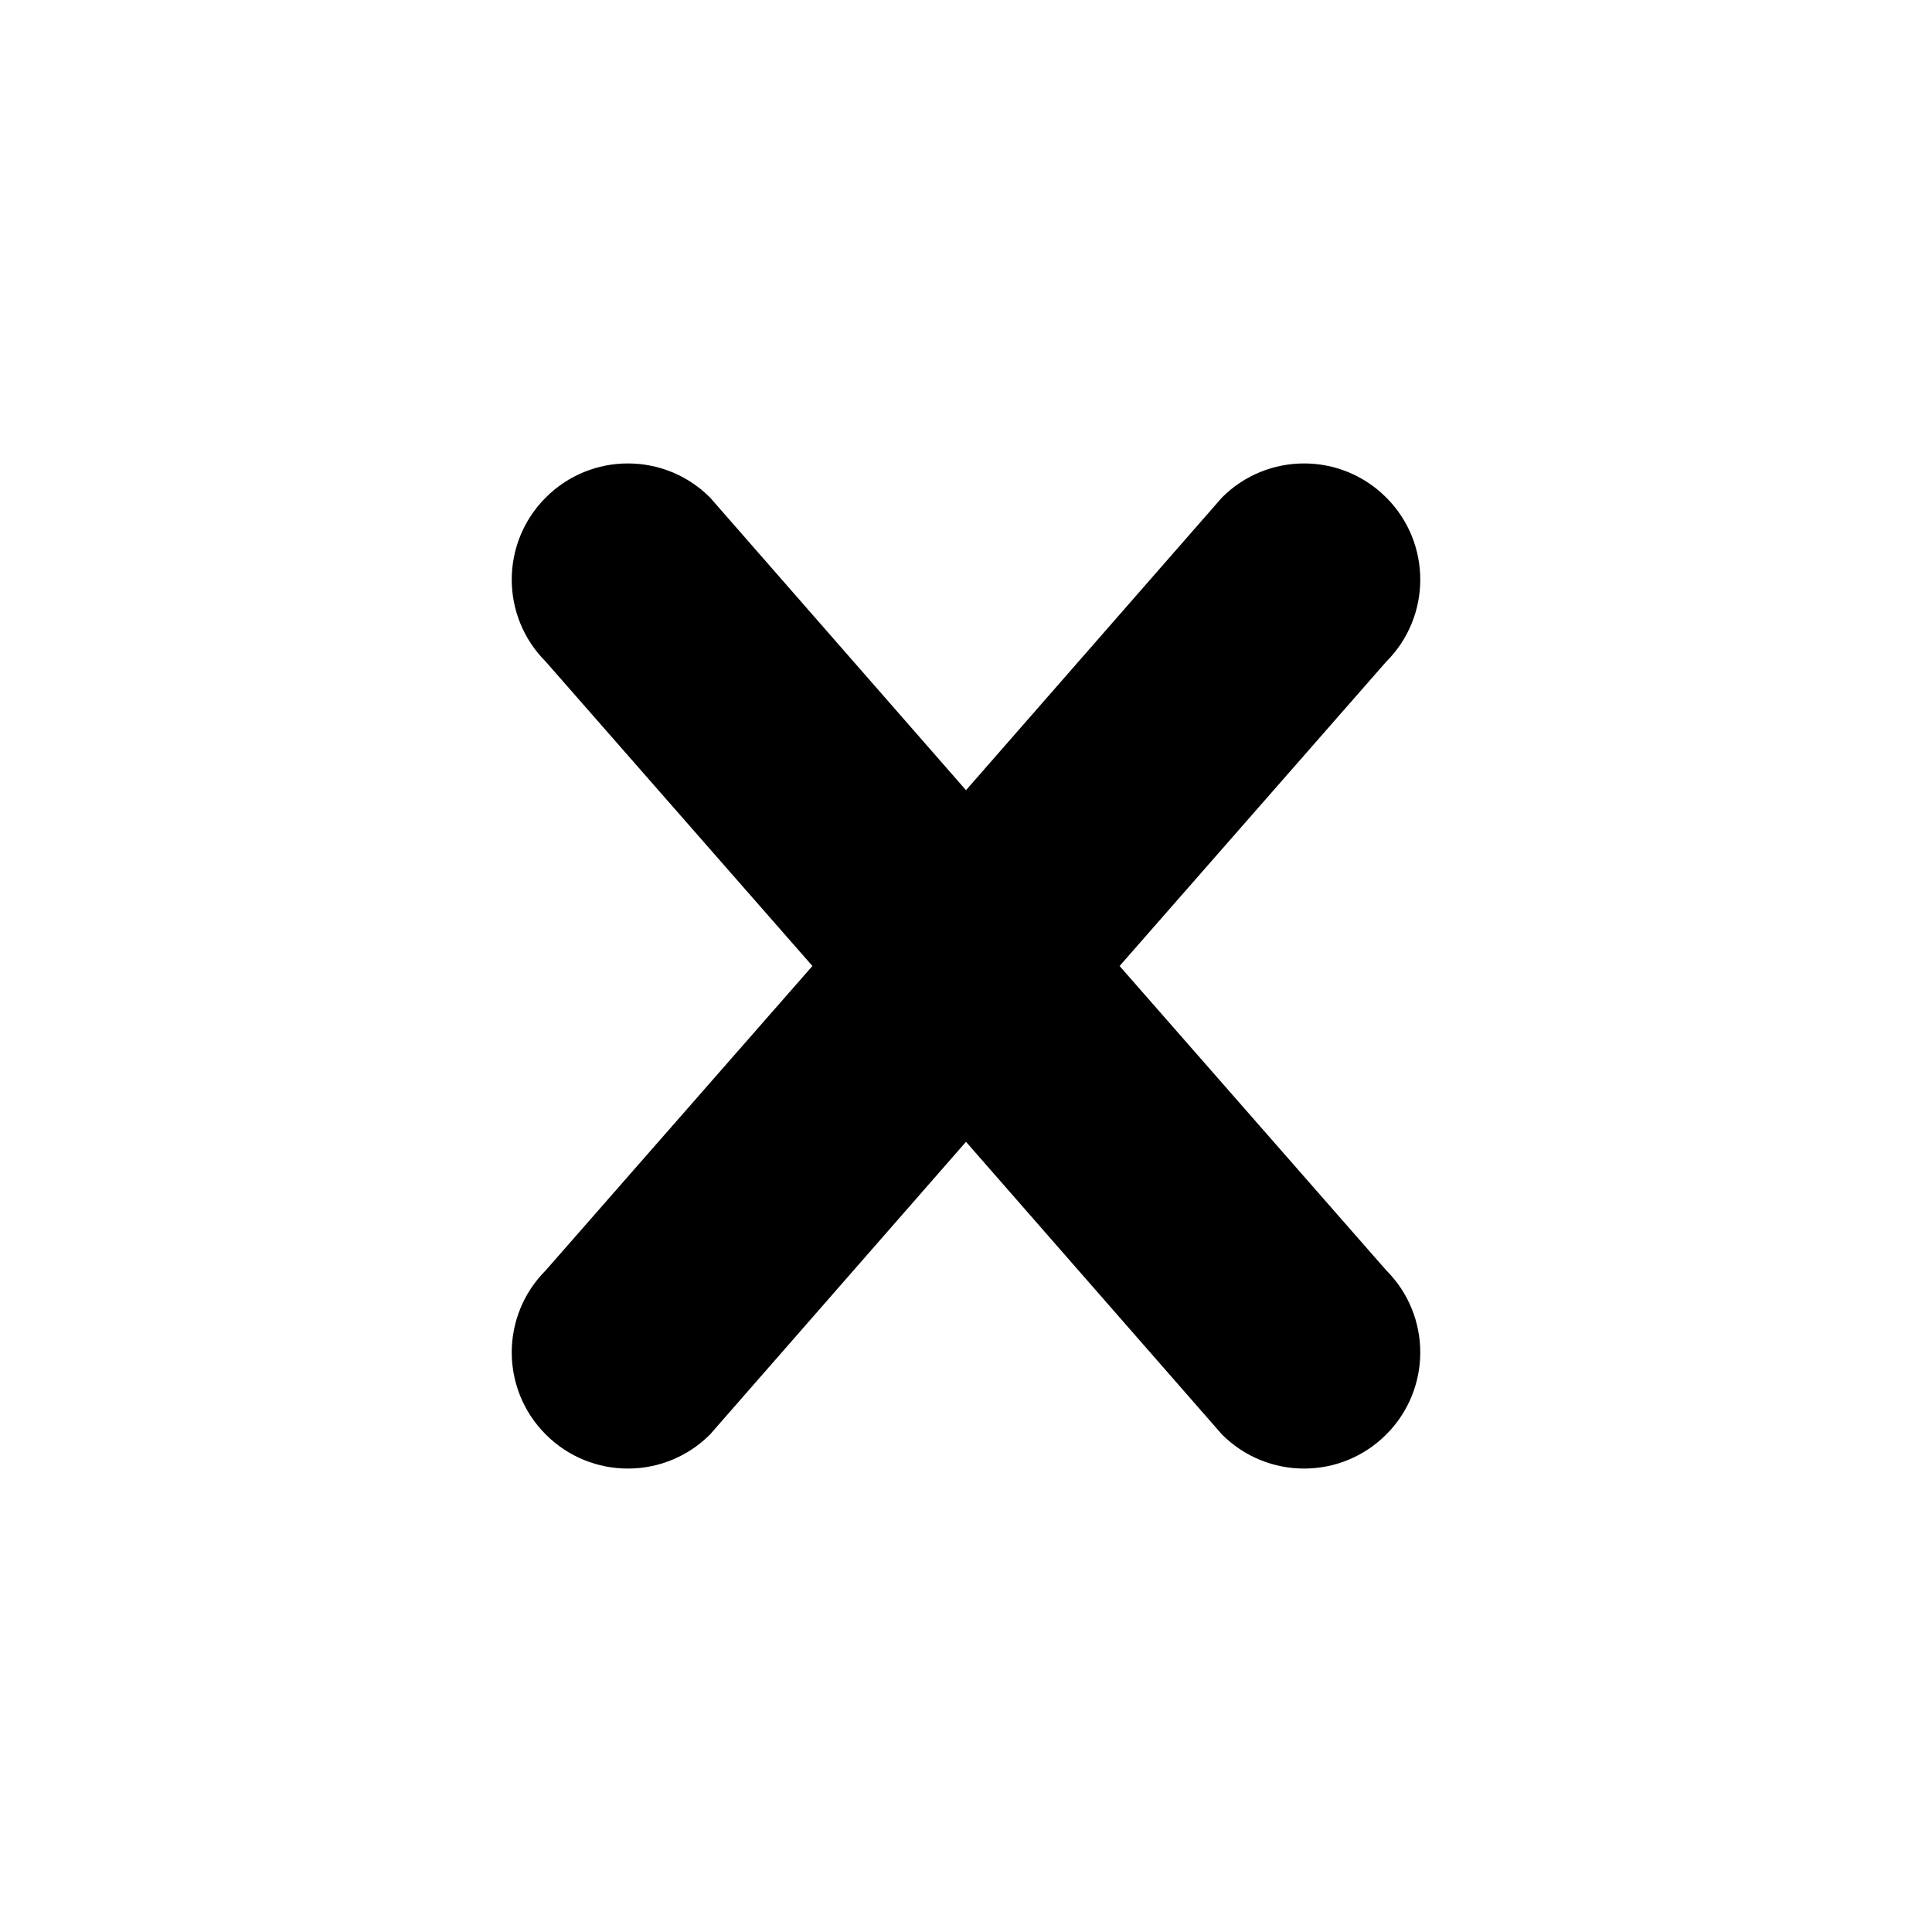
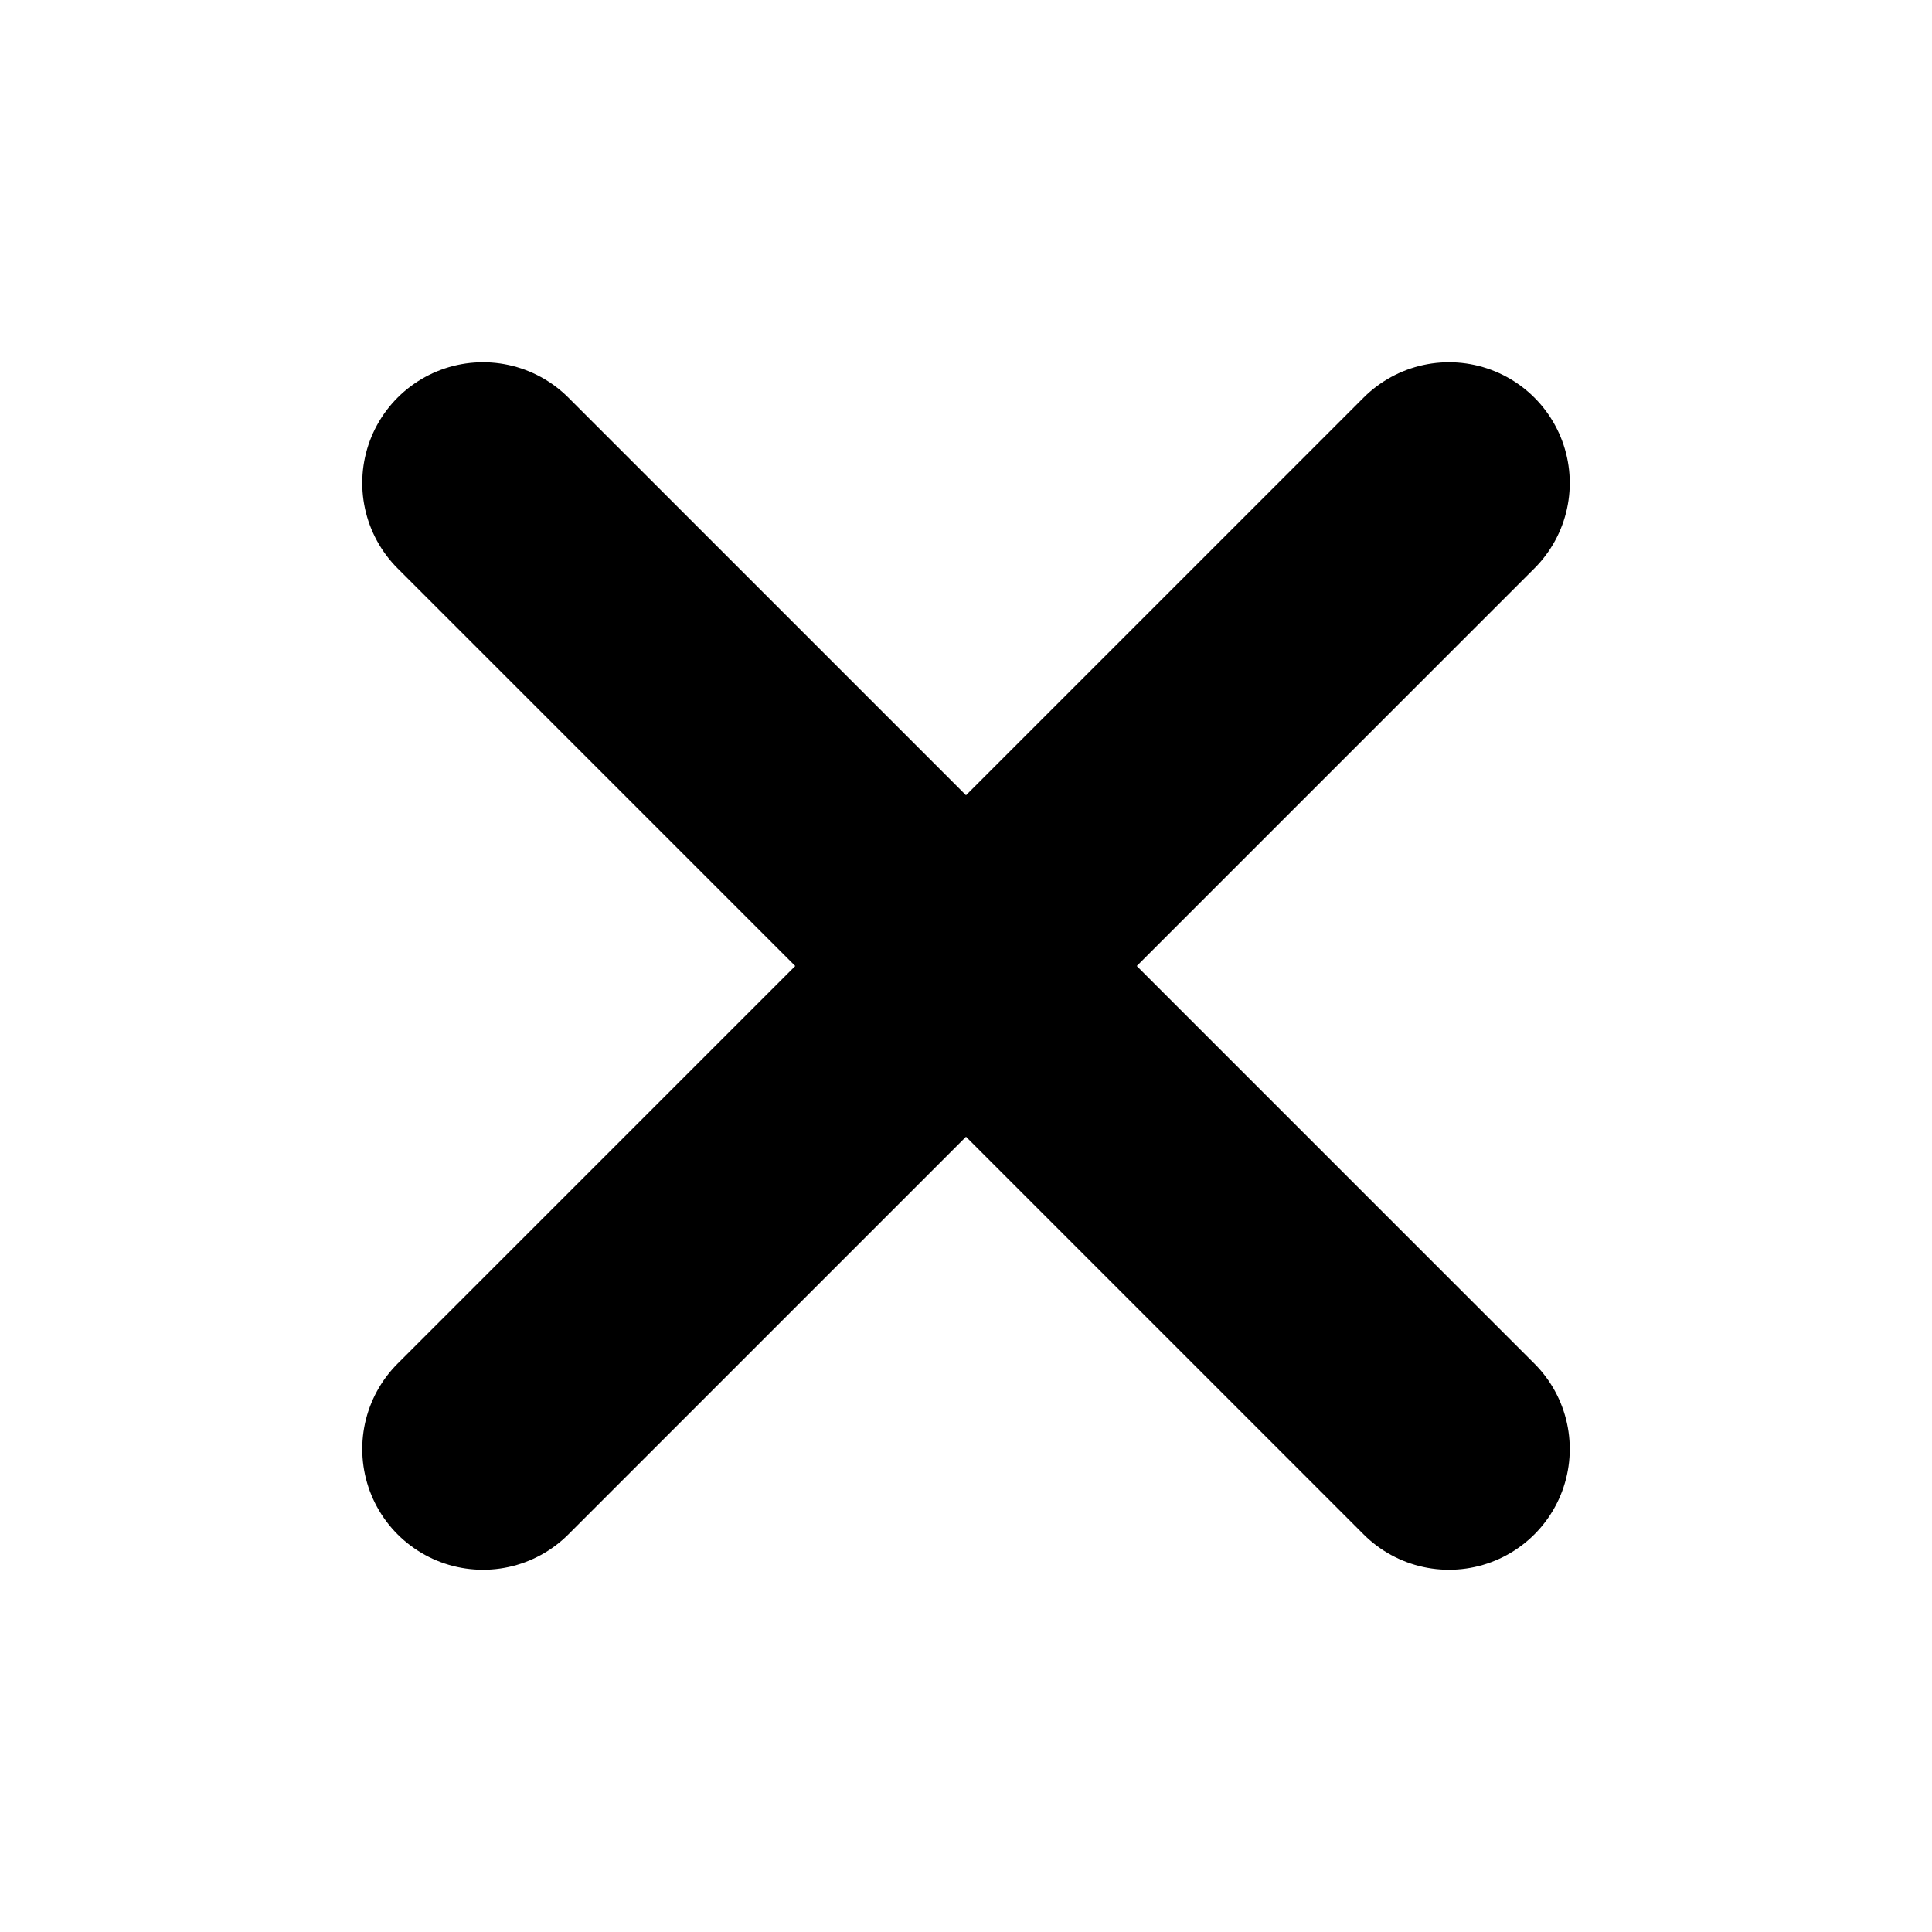
- <svg xmlns="http://www.w3.org/2000/svg" width="64" height="64" viewBox="0 0 200 200">
-   <path d="M 143.5 148.5 C 138.8 153.2 131.2 153.2 126.5 148.5 L 100 118.2 L 73.5 148.5 C 68.8 153.2 61.2 153.2 56.5 148.5 C 51.8 143.8 51.8 136.2 56.5 131.5 L 84.1 100 L 56.5 68.5 C 51.8 63.8 51.8 56.2 56.5 51.5 C 61.2 46.8 68.8 46.8 73.5 51.5 L 100 81.8 L 126.5 51.5 C 131.2 46.8 138.8 46.8 143.5 51.5 C 148.2 56.2 148.2 63.8 143.5 68.5 L 115.9 100 L 143.5 131.5 C 148.2 136.2 148.2 143.8 143.5 148.5 Z" />
+ <svg xmlns="http://www.w3.org/2000/svg" viewBox="0 0 24 24" height="64" width="64" stroke-linejoin="round" stroke-linecap="round">
+   <path d="M6 6 18 18M18 6 6 18" fill="none" stroke="#000" stroke-width="3" />
</svg>
